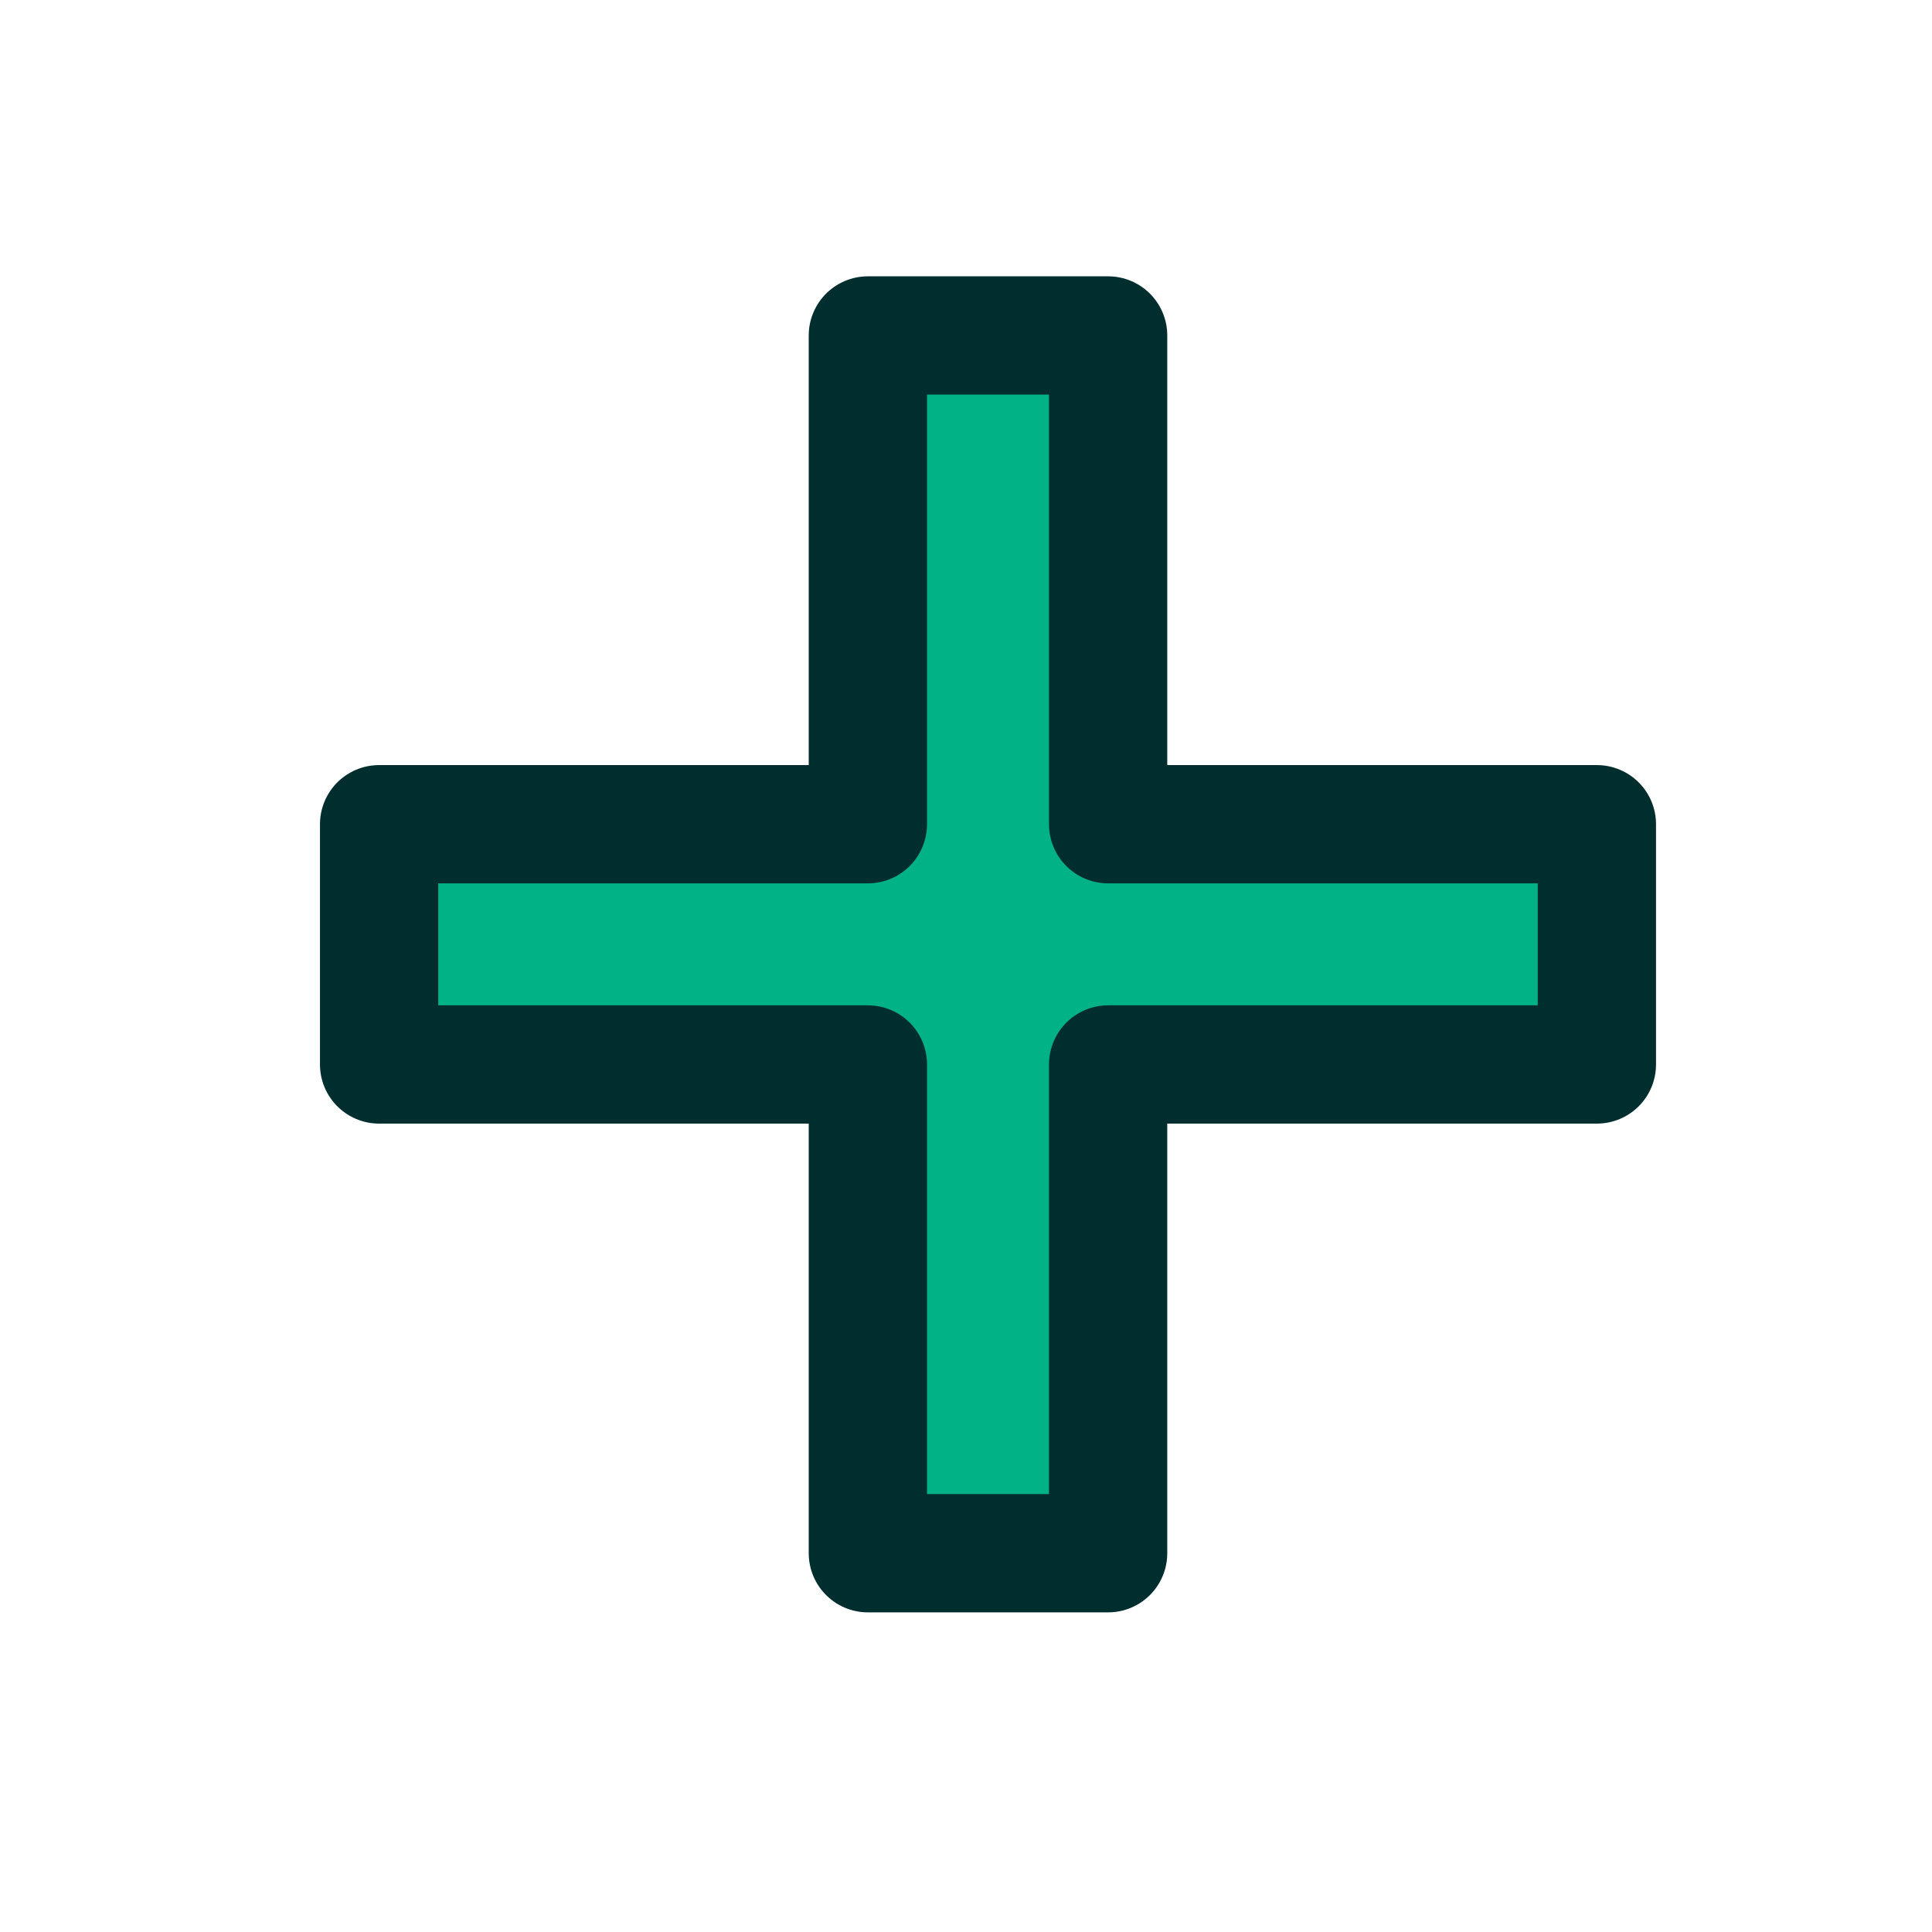
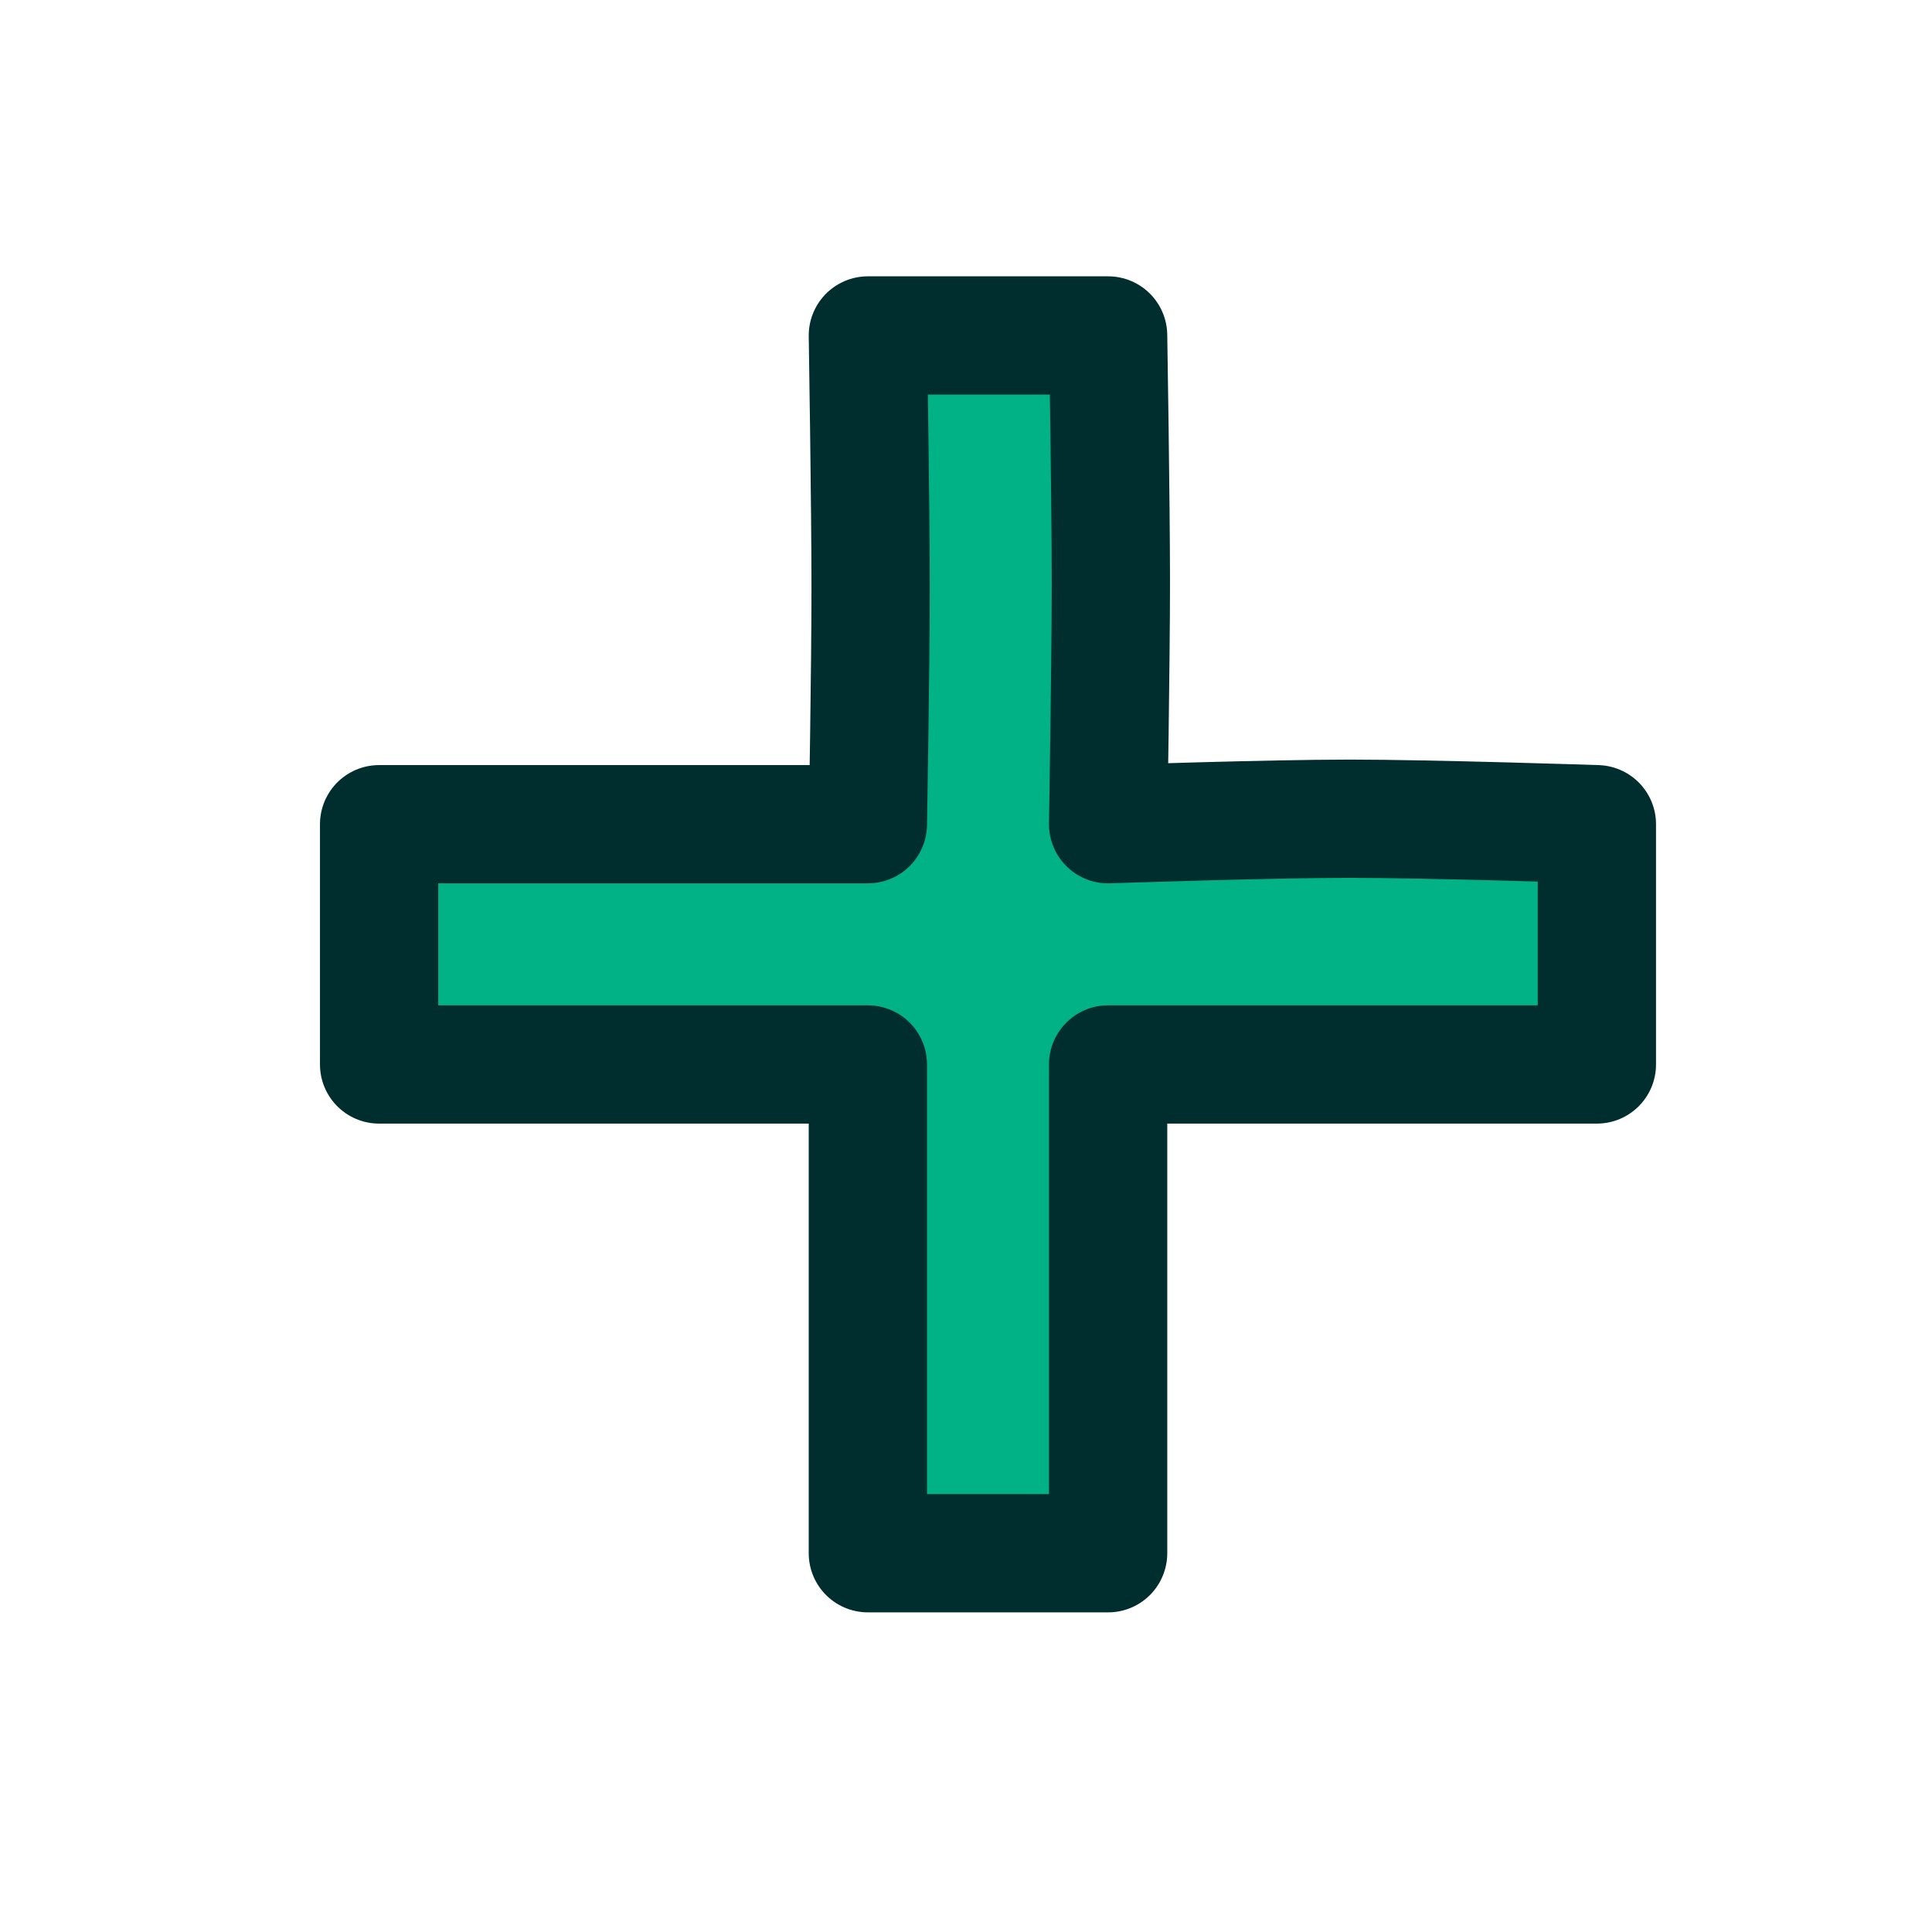
<svg xmlns="http://www.w3.org/2000/svg" xmlns:xlink="http://www.w3.org/1999/xlink" width="64px" height="64px" id="svg2726" version="1.1">
  <defs id="defs2728">
    <radialGradient xlink:href="#linearGradient3144-7" id="radialGradient3850-2" gradientUnits="userSpaceOnUse" gradientTransform="matrix(1,0,0,0.6985294,0,202.8286)" cx="225.264" cy="672.797" fx="225.264" fy="672.797" r="34.345" />
    <linearGradient id="linearGradient3144-7">
      <stop style="stop-color:#ffffff;stop-opacity:1;" offset="0" id="stop3146-4" />
      <stop style="stop-color:#ffffff;stop-opacity:0;" offset="1" id="stop3148-4" />
    </linearGradient>
    <radialGradient xlink:href="#linearGradient3144-5" id="radialGradient3850-7" gradientUnits="userSpaceOnUse" gradientTransform="matrix(1,0,0,0.6985294,0,202.8286)" cx="225.264" cy="672.797" fx="225.264" fy="672.797" r="34.345" />
    <linearGradient id="linearGradient3144-5">
      <stop style="stop-color:#ffffff;stop-opacity:1;" offset="0" id="stop3146-6" />
      <stop style="stop-color:#ffffff;stop-opacity:0;" offset="1" id="stop3148-5" />
    </linearGradient>
    <radialGradient xlink:href="#linearGradient3144-3" id="radialGradient3850-70" gradientUnits="userSpaceOnUse" gradientTransform="matrix(1,0,0,0.6985294,0,202.8286)" cx="225.264" cy="672.797" fx="225.264" fy="672.797" r="34.345" />
    <linearGradient id="linearGradient3144-3">
      <stop style="stop-color:#ffffff;stop-opacity:1;" offset="0" id="stop3146-2" />
      <stop style="stop-color:#ffffff;stop-opacity:0;" offset="1" id="stop3148-3" />
    </linearGradient>
    <radialGradient xlink:href="#linearGradient3144-1" id="radialGradient3850-5" gradientUnits="userSpaceOnUse" gradientTransform="matrix(1,0,0,0.6985294,0,202.8286)" cx="225.264" cy="672.797" fx="225.264" fy="672.797" r="34.345" />
    <linearGradient id="linearGradient3144-1">
      <stop style="stop-color:#ffffff;stop-opacity:1;" offset="0" id="stop3146-5" />
      <stop style="stop-color:#ffffff;stop-opacity:0;" offset="1" id="stop3148-1" />
    </linearGradient>
    <radialGradient xlink:href="#linearGradient3144-9" id="radialGradient3850-3" gradientUnits="userSpaceOnUse" gradientTransform="matrix(1,0,0,0.6985294,0,202.8286)" cx="225.264" cy="672.797" fx="225.264" fy="672.797" r="34.345" />
    <linearGradient id="linearGradient3144-9">
      <stop style="stop-color:#ffffff;stop-opacity:1;" offset="0" id="stop3146-9" />
      <stop style="stop-color:#ffffff;stop-opacity:0;" offset="1" id="stop3148-12" />
    </linearGradient>
    <radialGradient xlink:href="#linearGradient3144-2" id="radialGradient3850-6" gradientUnits="userSpaceOnUse" gradientTransform="matrix(1,0,0,0.6985294,0,202.8286)" cx="225.264" cy="672.797" fx="225.264" fy="672.797" r="34.345" />
    <linearGradient id="linearGradient3144-2">
      <stop style="stop-color:#ffffff;stop-opacity:1;" offset="0" id="stop3146-0" />
      <stop style="stop-color:#ffffff;stop-opacity:0;" offset="1" id="stop3148-2" />
    </linearGradient>
    <radialGradient xlink:href="#linearGradient3144-4" id="radialGradient3850-63" gradientUnits="userSpaceOnUse" gradientTransform="matrix(1,0,0,0.6985294,0,202.8286)" cx="225.264" cy="672.797" fx="225.264" fy="672.797" r="34.345" />
    <linearGradient id="linearGradient3144-4">
      <stop style="stop-color:#ffffff;stop-opacity:1;" offset="0" id="stop3146-7" />
      <stop style="stop-color:#ffffff;stop-opacity:0;" offset="1" id="stop3148-13" />
    </linearGradient>
  </defs>
  <g id="layer1">
    <g id="g4289" transform="matrix(0.1621282,0,0,0.1621282,6.360599,-66.10881)">
-       <path style="color:#000000;fill:#00b286;fill-opacity:1;fill-rule:nonzero;stroke:#002e2e;stroke-width:24.166;stroke-linecap:butt;stroke-linejoin:round;stroke-miterlimit:4;stroke-opacity:1;stroke-dasharray:none;stroke-dashoffset:0;marker:none;visibility:visible;display:inline;overflow:visible;enable-background:accumulate" d="m 138.093,476.298 0,99.864 -99.864,0 0,49.088 99.864,0 0,99.864 49.088,0 0,-99.864 99.864,0 0,-49.088 -99.864,0 0,-99.864 -49.088,0 z" id="rect6083" />
+       <path style="color:#000000;fill:#00b286;fill-opacity:1;fill-rule:nonzero;stroke:#002e2e;stroke-width:24.166;stroke-linecap:butt;stroke-linejoin:round;stroke-miterlimit:4;stroke-opacity:1;stroke-dasharray:none;stroke-dashoffset:0;marker:none;visibility:visible;display:inline;overflow:visible;enable-background:accumulate" d="m 138.093,476.298 c 0,0 0.561,34.97 0.561,51.614 0,16.644 -0.561,48.25 -0.561,48.25 0,0 -32.167,0 -48.811,0 -16.644,0 -51.054,0 -51.054,0 l 0,49.088 99.864,0 c 0,0 0,34.97 0,51.614 0,16.644 0,48.25 0,48.25 l 49.088,0 0,-99.864 99.864,0 0,-49.088 c 0,0 -33.849,-1.121 -50.493,-1.121 -16.644,0 -49.371,1.121 -49.371,1.121 0,0 0.559,-32.726 0.561,-49.371 0.002,-16.645 -0.561,-50.493 -0.561,-50.493 z" id="rect6083" />
    </g>
  </g>
</svg>
